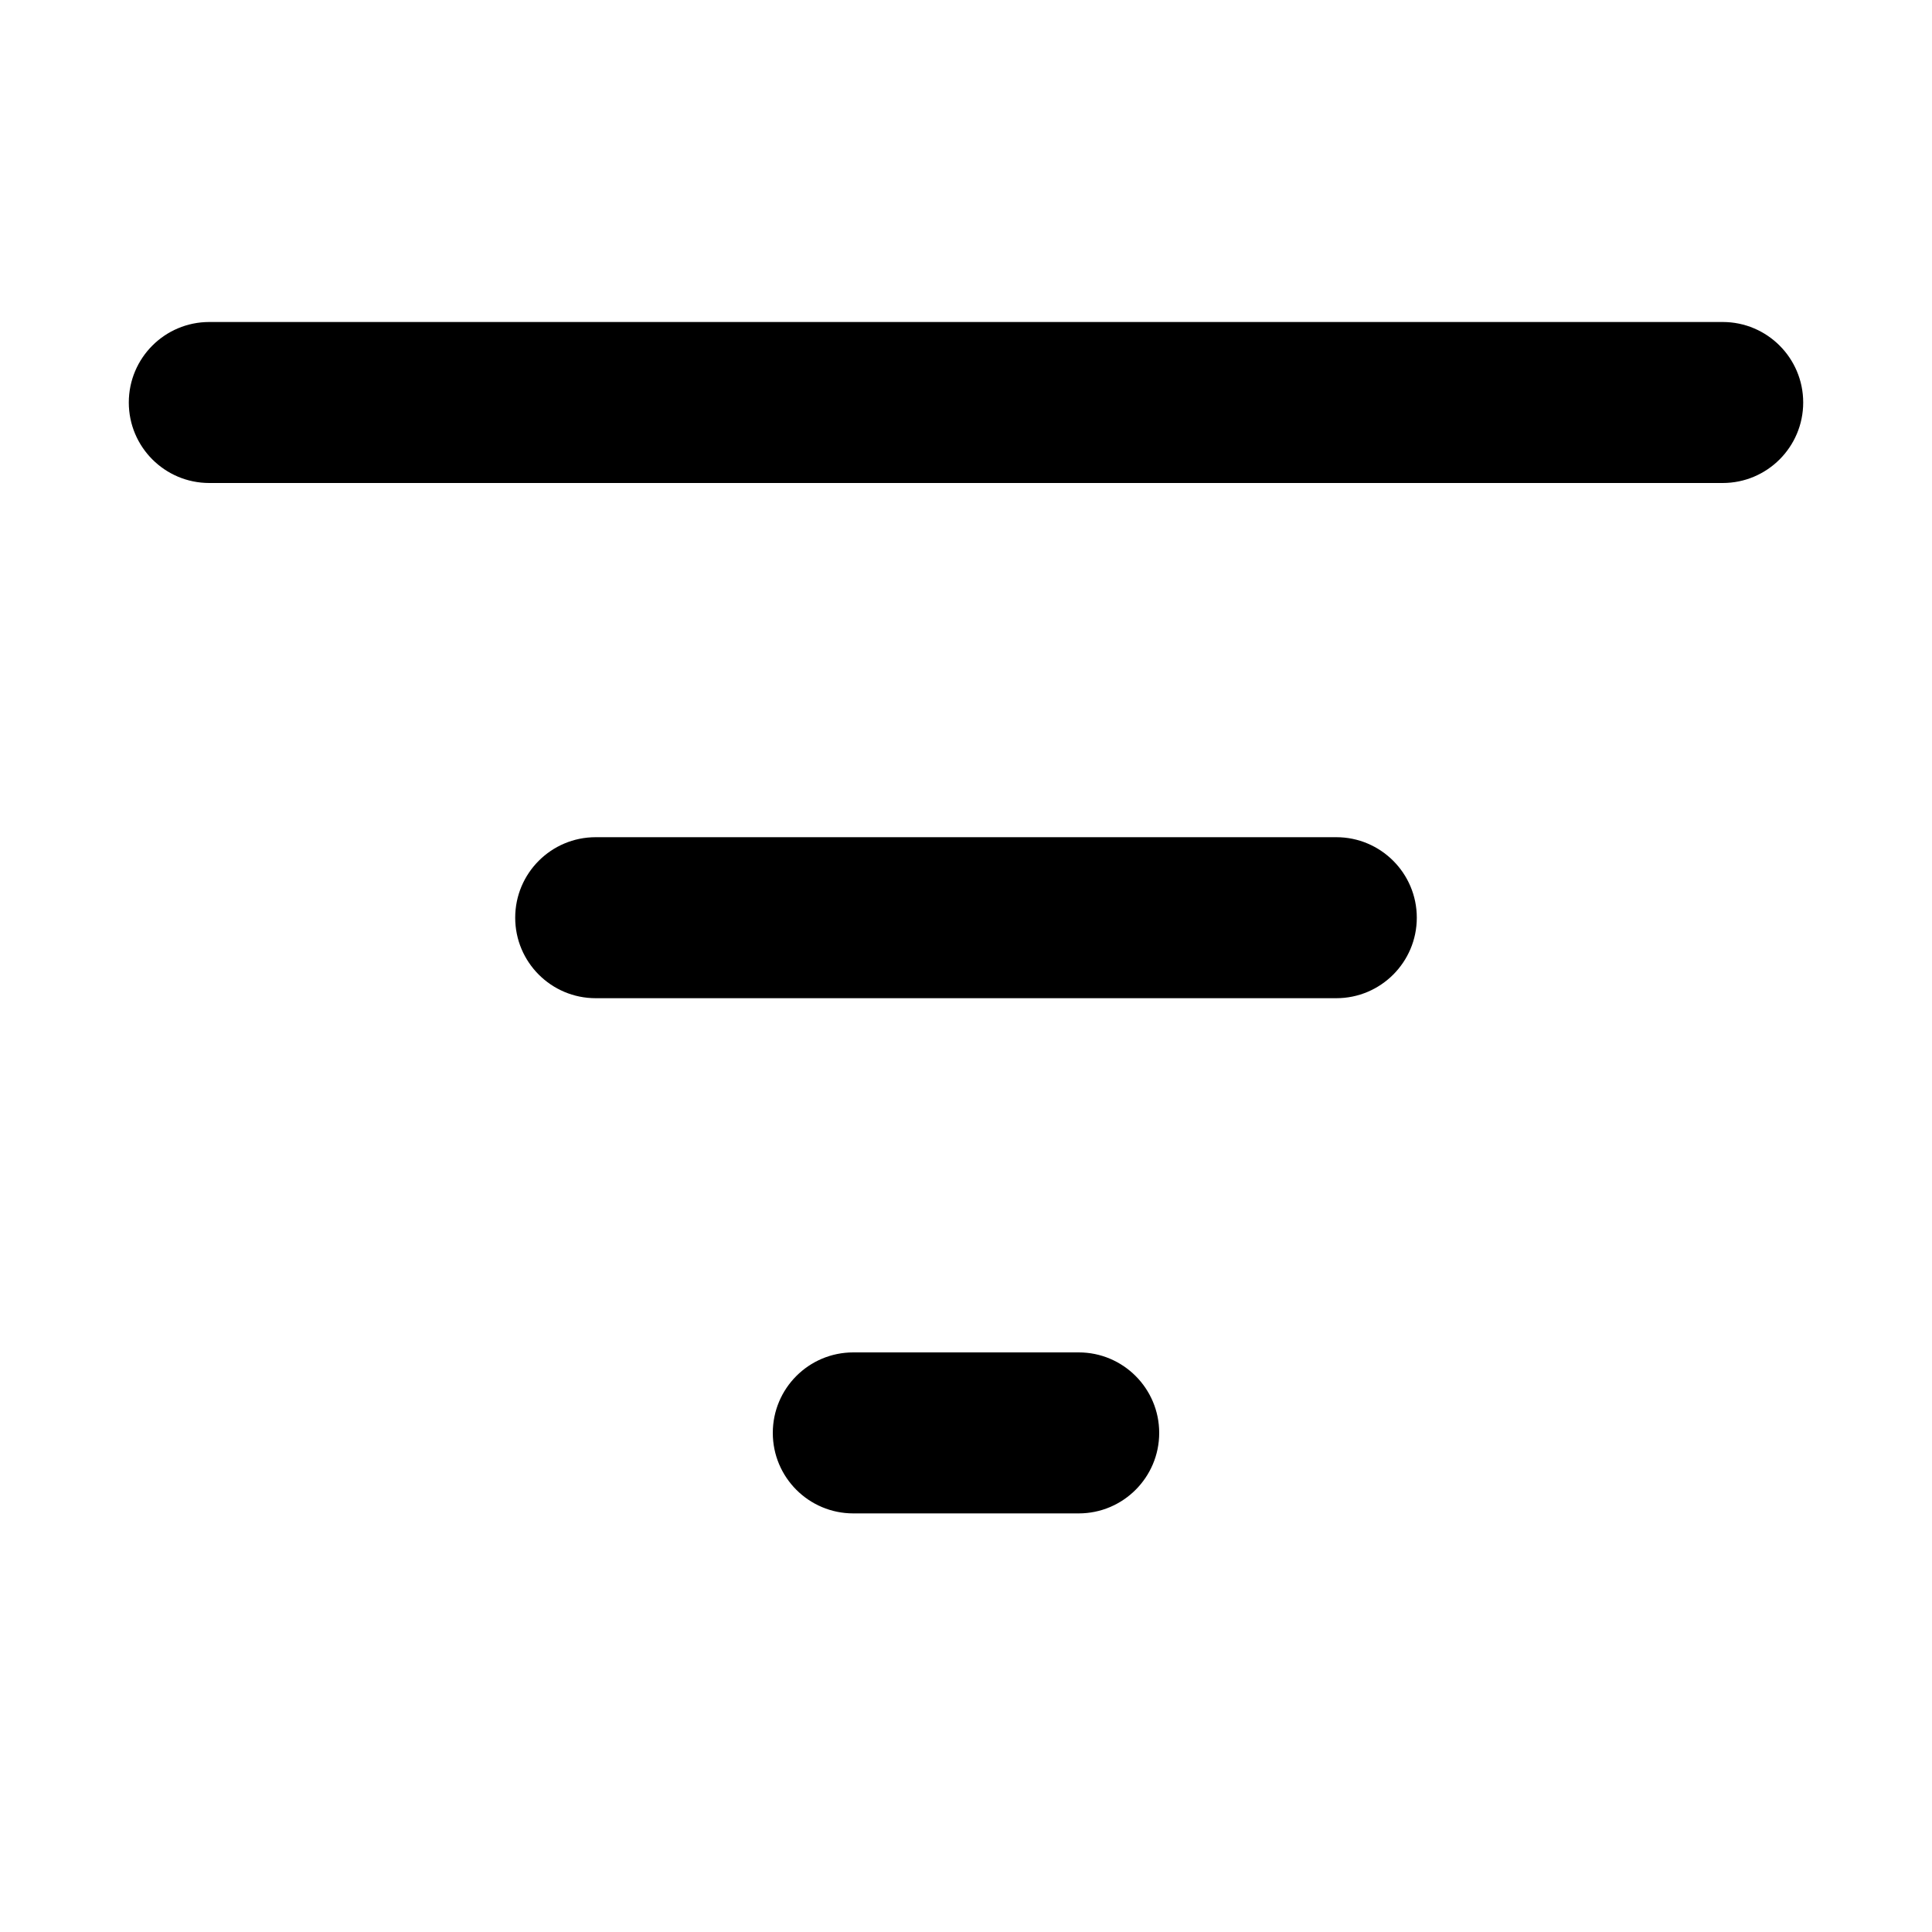
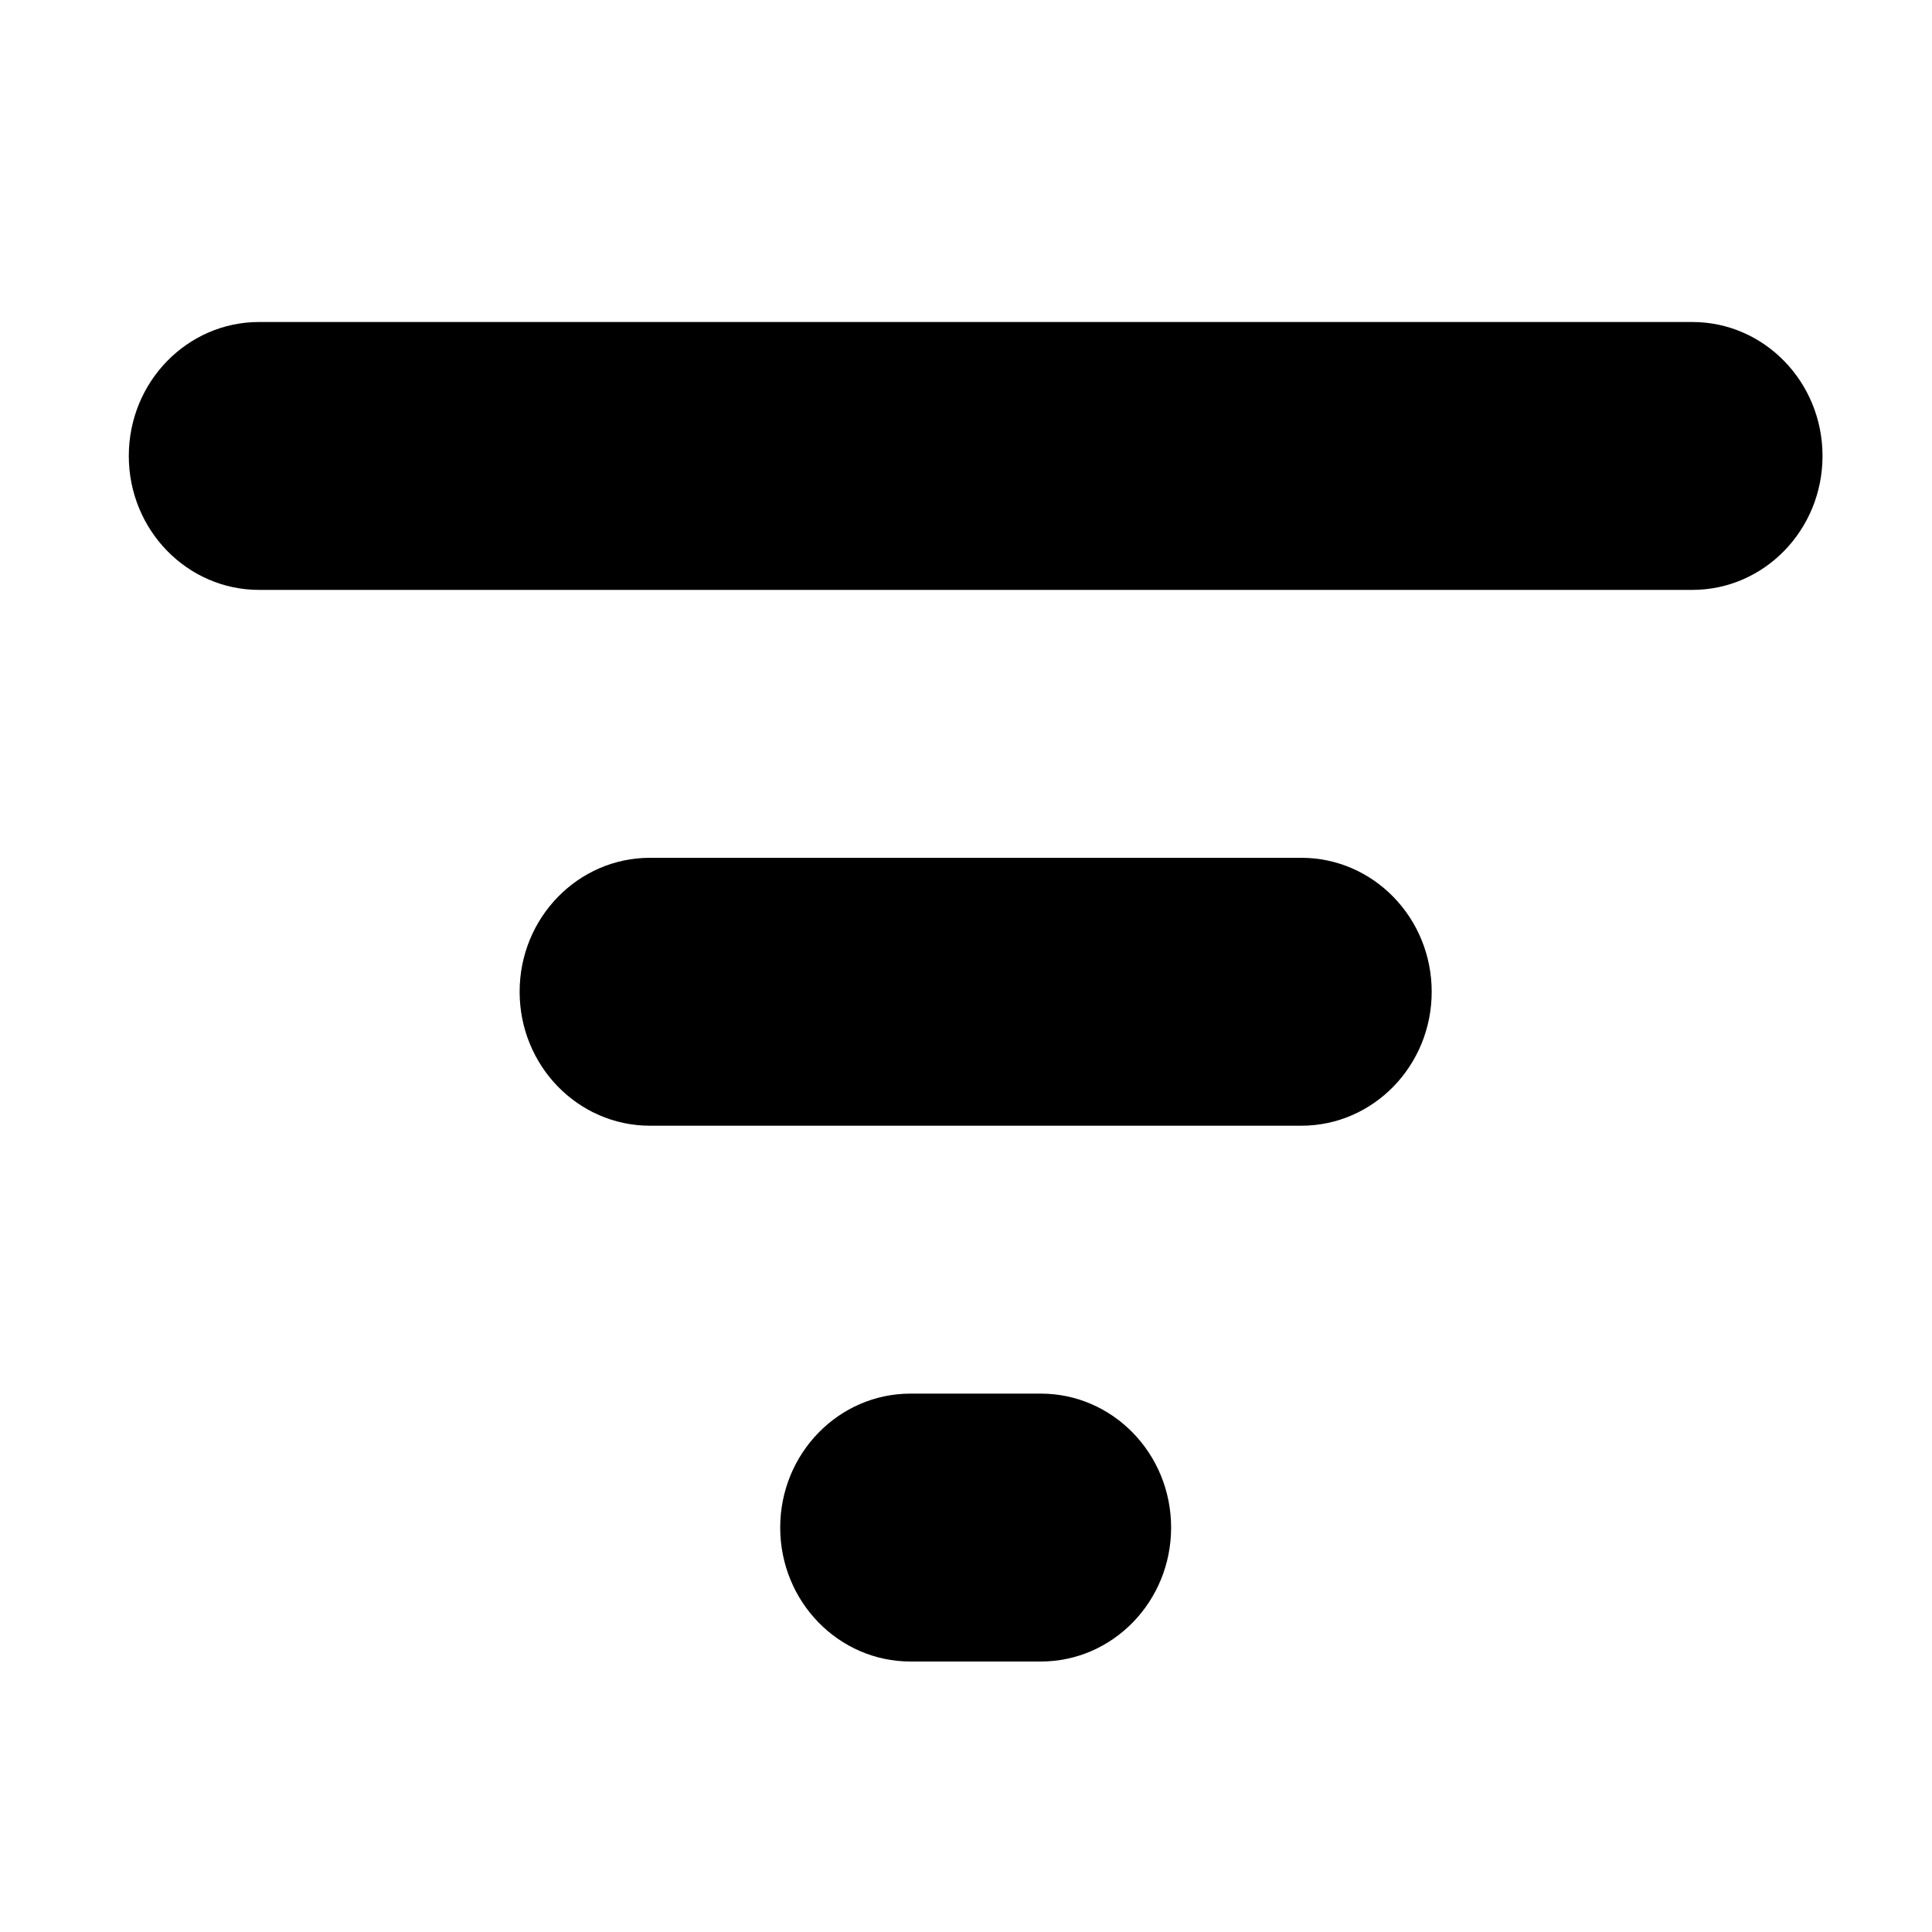
- <svg xmlns="http://www.w3.org/2000/svg" width="24" height="24" viewBox="0 0 24 24" fill="none">
-   <path fill-rule="evenodd" clip-rule="evenodd" d="M9.6 17.8C9.6 18.352 10.047 18.8 10.6 18.8H13.4C13.952 18.8 14.4 18.352 14.4 17.8V17.8C14.4 17.248 13.952 16.8 13.4 16.8H10.6C10.047 16.8 9.6 17.248 9.6 17.8V17.8ZM2.6 4C2.047 4 1.6 4.448 1.6 5V5C1.6 5.552 2.047 6 2.6 6H21.4C21.952 6 22.4 5.552 22.4 5V5C22.4 4.448 21.952 4 21.4 4H2.6ZM6.4 11.4C6.4 11.952 6.847 12.4 7.4 12.4H16.6C17.152 12.4 17.6 11.952 17.6 11.4V11.4C17.6 10.848 17.152 10.4 16.6 10.4H7.4C6.847 10.4 6.4 10.848 6.4 11.4V11.4Z" fill="currentColor" />
+ <svg xmlns="http://www.w3.org/2000/svg" viewBox="0 0 24 24" fill="none">
+   <path fill-rule="evenodd" clip-rule="evenodd" d="M9.692 18.976C9.692 19.895 10.417 20.64 11.311 20.64H12.929C13.823 20.64 14.548 19.895 14.548 18.976C14.548 18.057 13.823 17.312 12.929 17.312H11.311C10.417 17.312 9.692 18.057 9.692 18.976ZM3.219 4C2.325 4 1.6 4.745 1.6 5.664C1.6 6.583 2.325 7.328 3.219 7.328H21.022C21.916 7.328 22.64 6.583 22.64 5.664C22.64 4.745 21.916 4 21.022 4H3.219ZM6.455 12.32C6.455 13.239 7.18 13.984 8.074 13.984H16.166C17.06 13.984 17.785 13.239 17.785 12.32C17.785 11.401 17.06 10.656 16.166 10.656H8.074C7.18 10.656 6.455 11.401 6.455 12.32Z" fill="currentColor" />
</svg>
